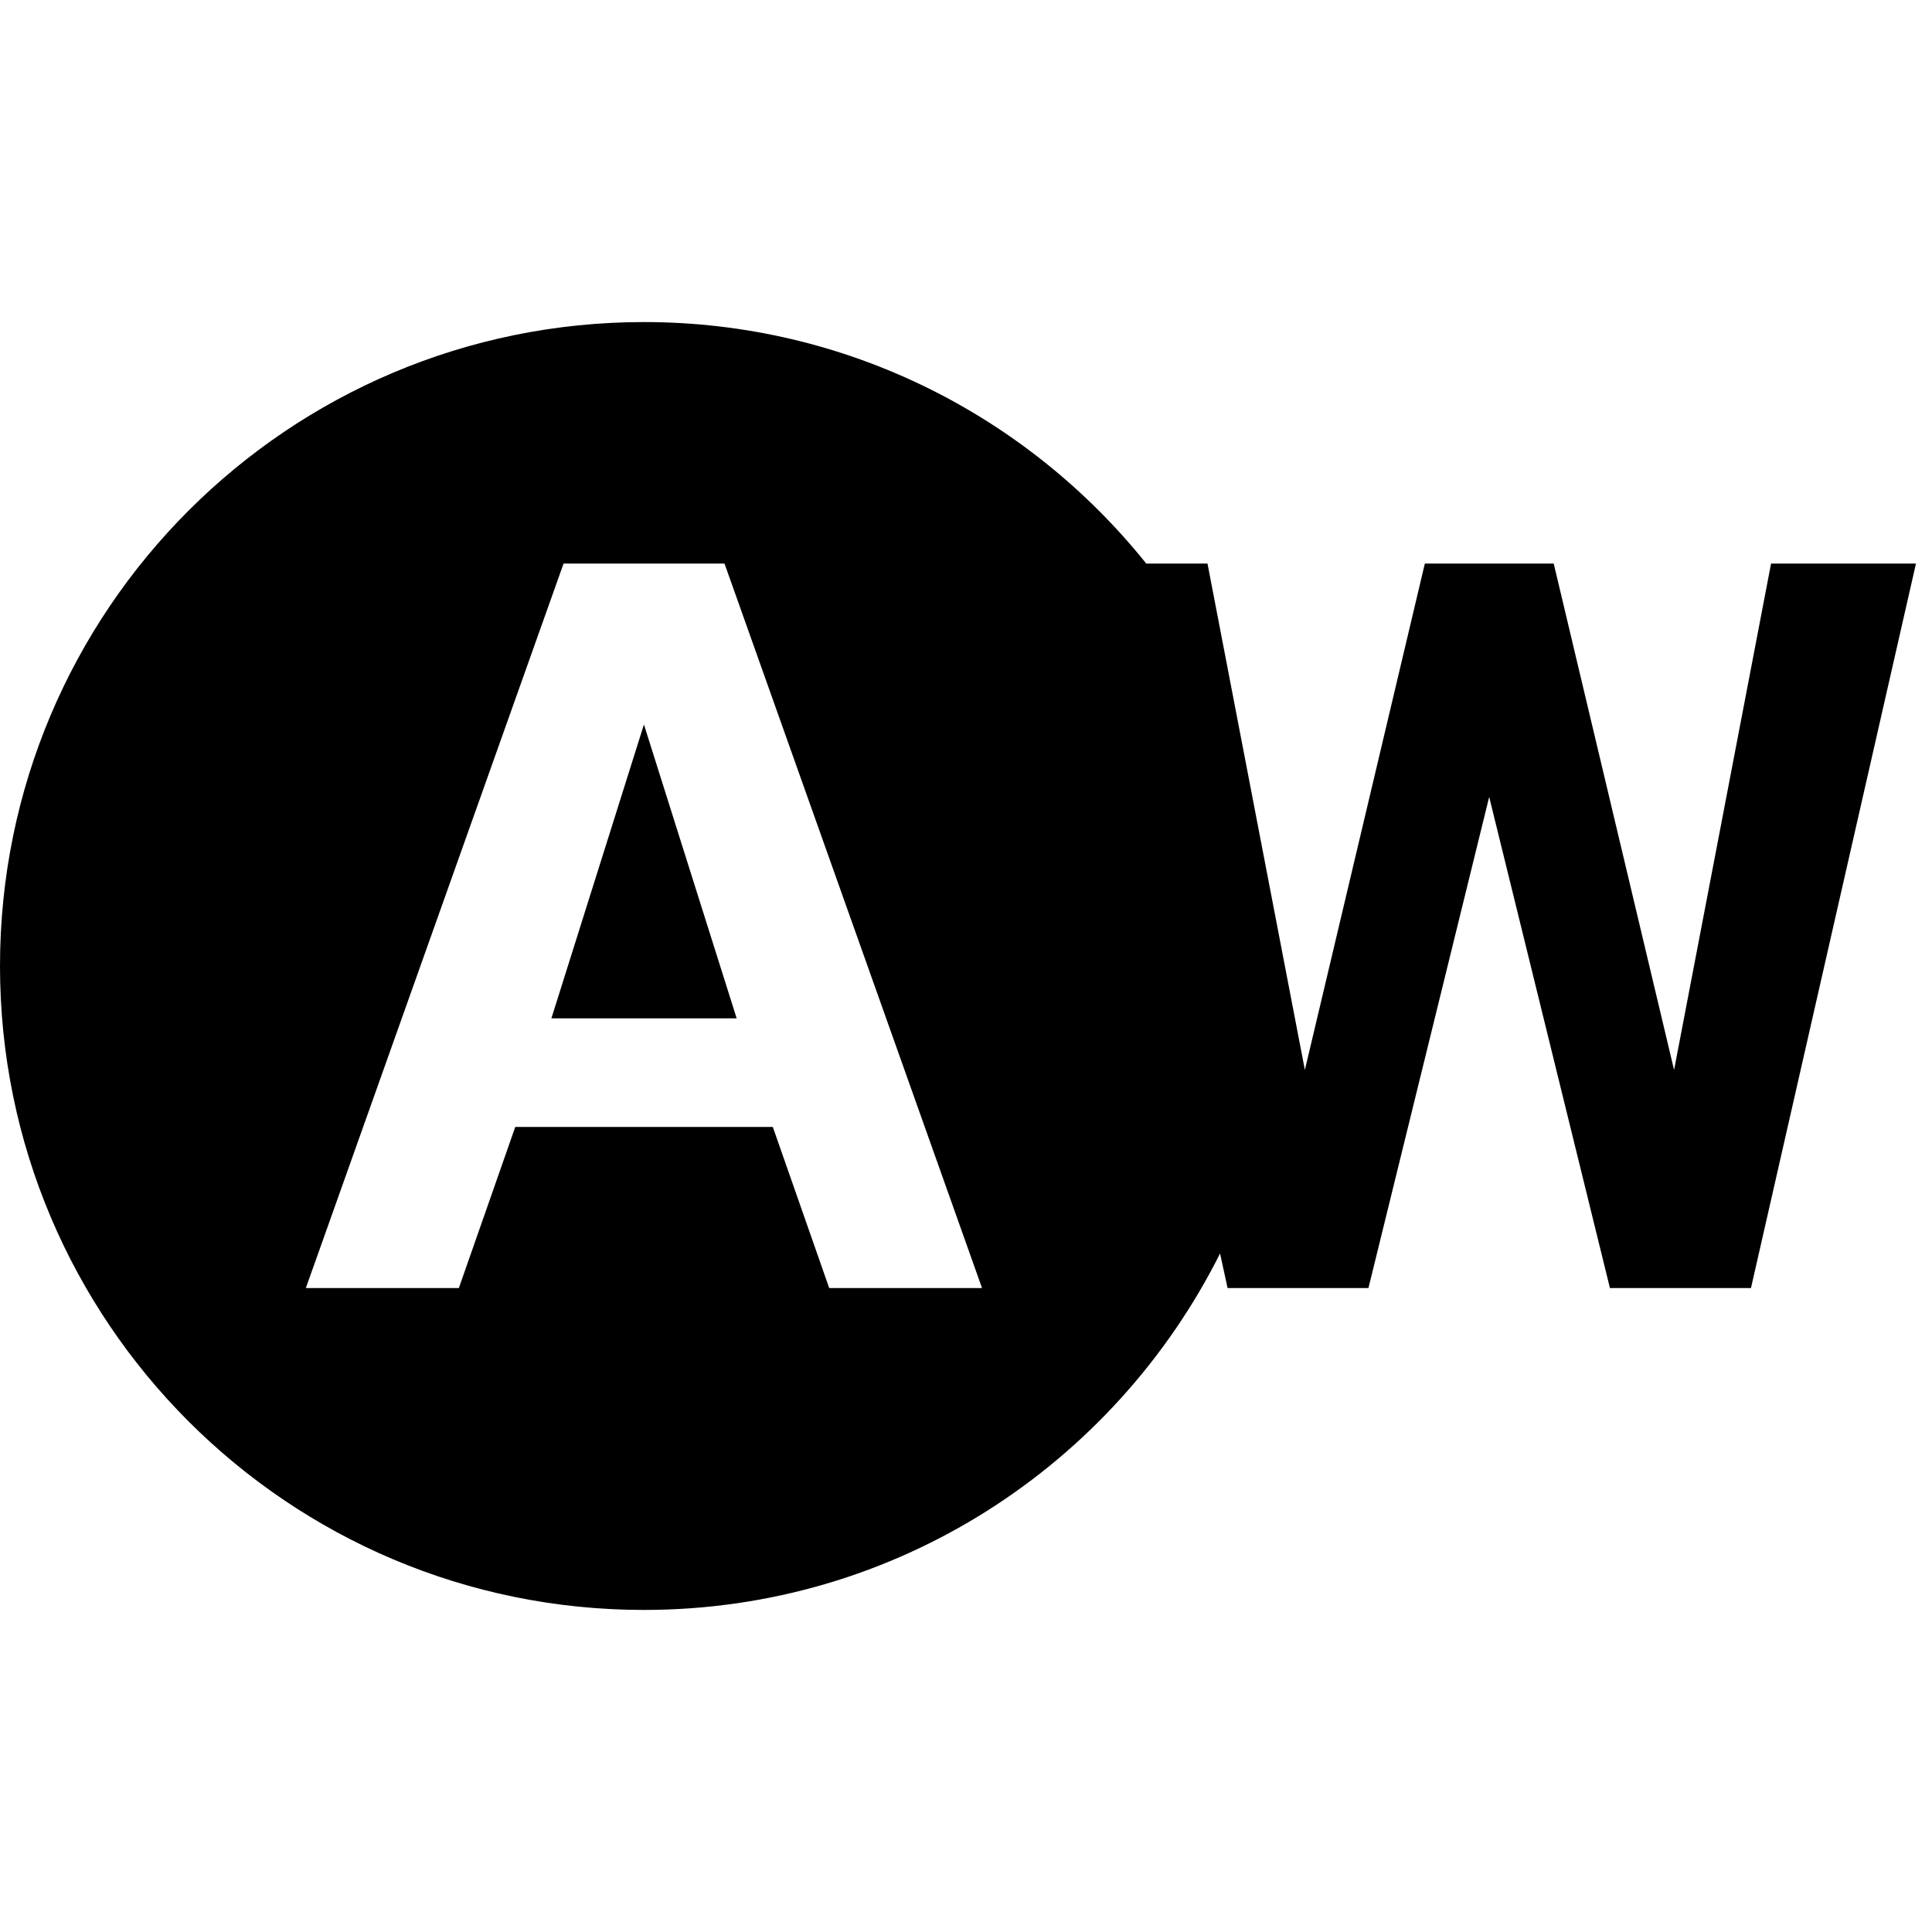
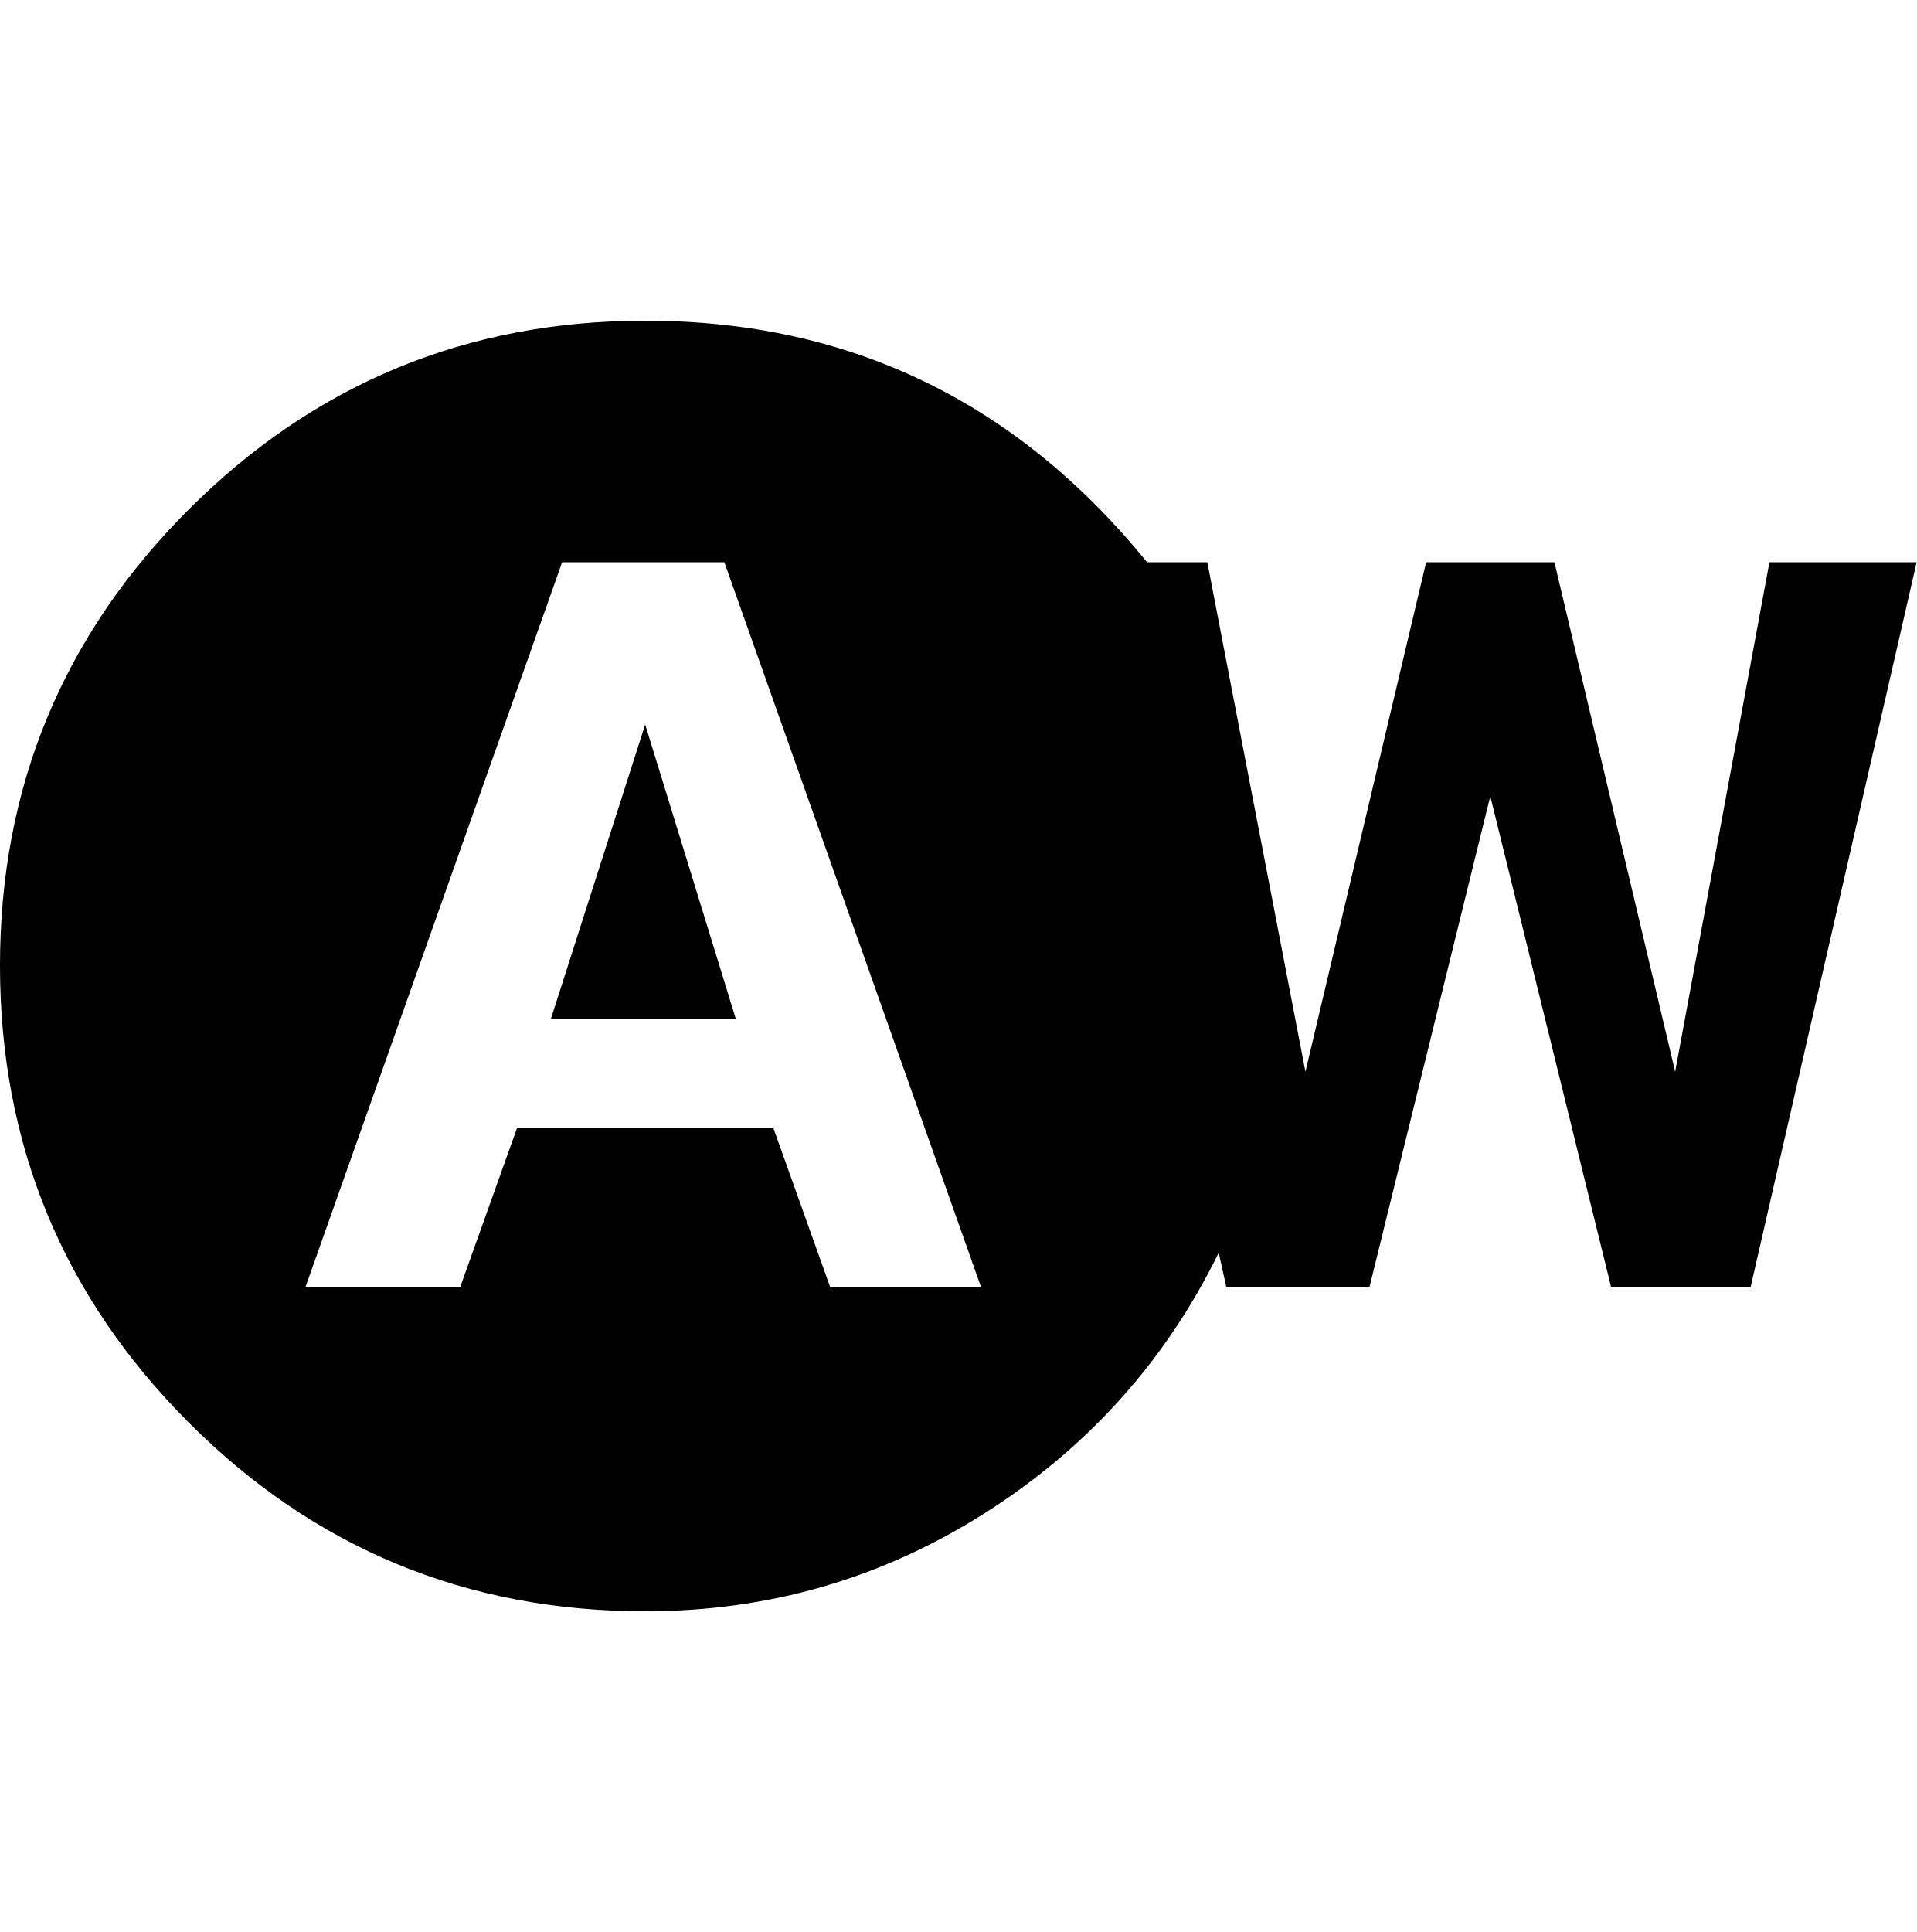
- <svg xmlns="http://www.w3.org/2000/svg" height="1000" width="1000.0">
-   <path d="m285.4 527.1h95.9l-48-152.1-47.9 152.1z m631.3-235.4l-50.2 262.1-62.3-262.1h-66.7l-62.1 262.1-50.4-262.1h-31.7c-61-76.1-154.8-125-260-125-184.1 0-333.3 149.1-333.3 333.3s149.2 333.3 333.3 333.3c130.7 0 243.4-75.2 298.2-184.5l3.9 17.9h72.9l62.5-254.2 62.5 254.2h73l85.4-375h-75z m-487.5 375l-29.2-83.4h-133.3l-29.2 83.4h-79.2l133.4-375h83.3l133.3 375h-79.1z" />
+ <svg xmlns="http://www.w3.org/2000/svg" height="1000" width="992.2">
+   <path d="m285.2 527.3l48.8-152.3 46.9 152.3h-95.7z m630.8-236.3h76.2l-85.9 375h-72.3l-62.5-253.9-62.5 253.9h-74.2l-3.9-17.6q-41.1 84-121.1 134.8t-175.8 50.8q-138.7 0-236.3-97.7t-97.7-236.3 97.7-236.3 236.3-97.7q158.2 0 259.8 125h31.2l50.8 263.7 62.5-263.7h66.4l62.5 263.7z m-486.3 375h78.1l-132.8-375h-84l-132.8 375h80.1l29.3-82h132.8z" />
</svg>
